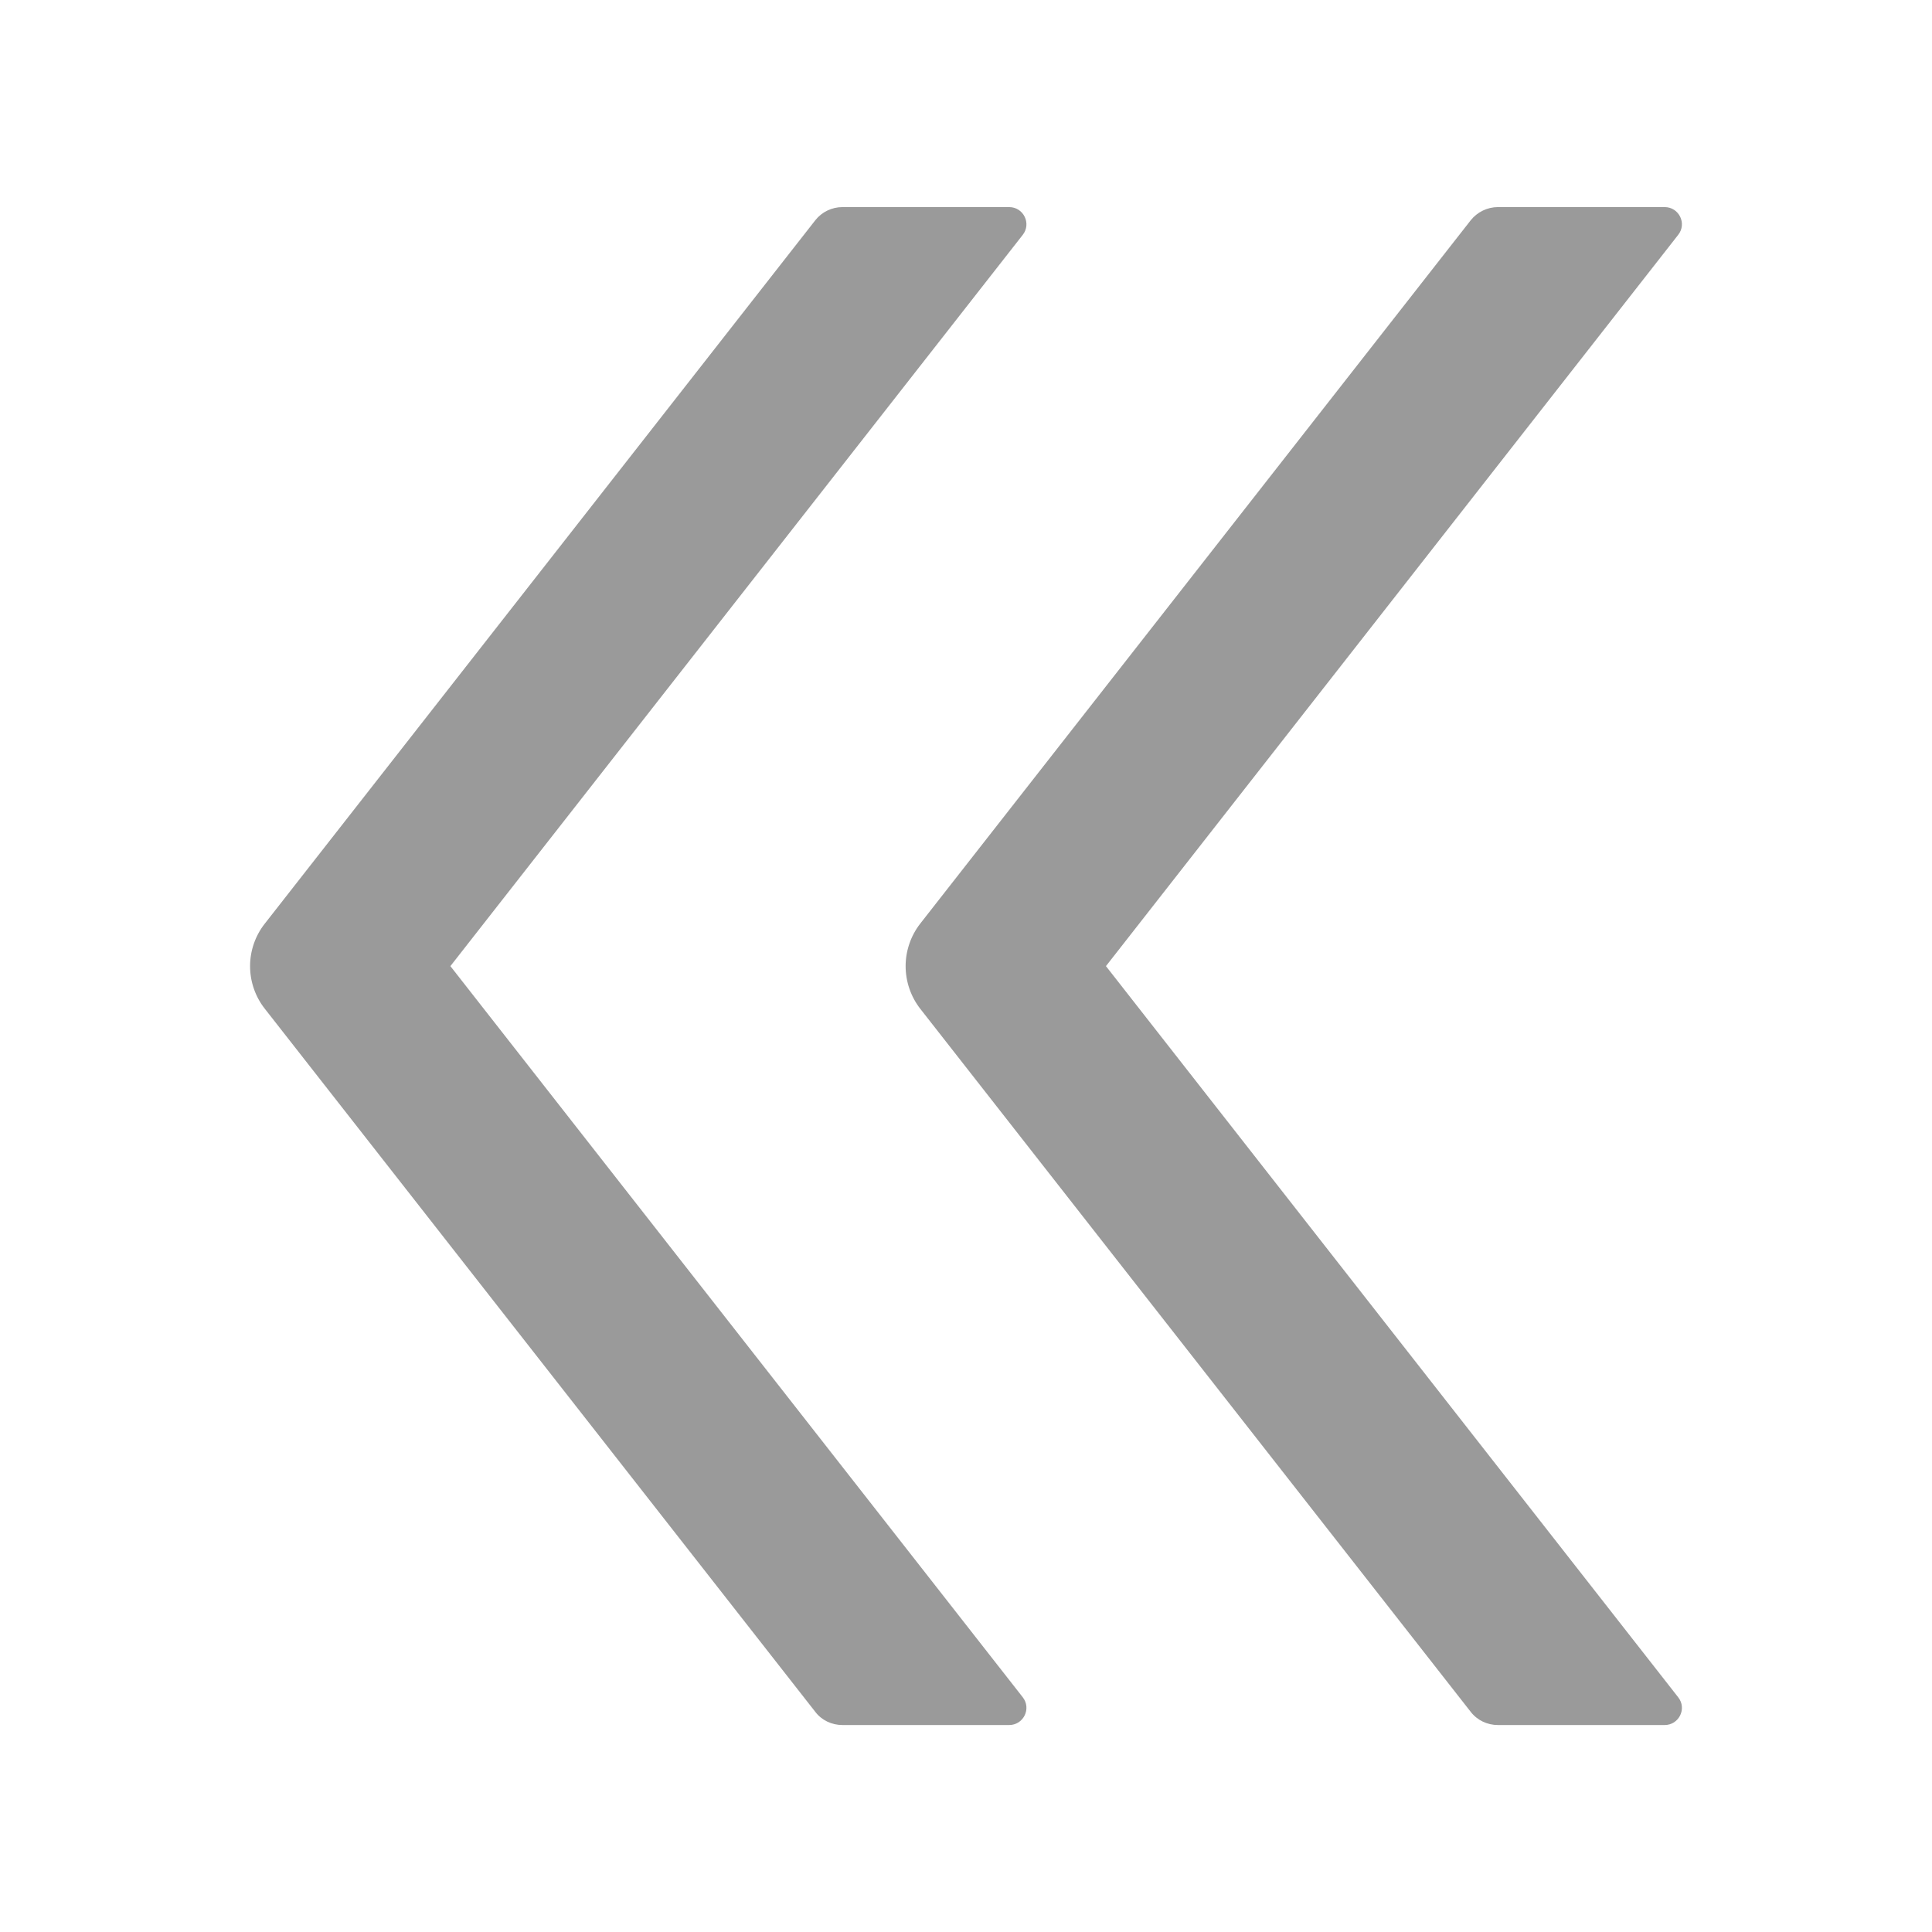
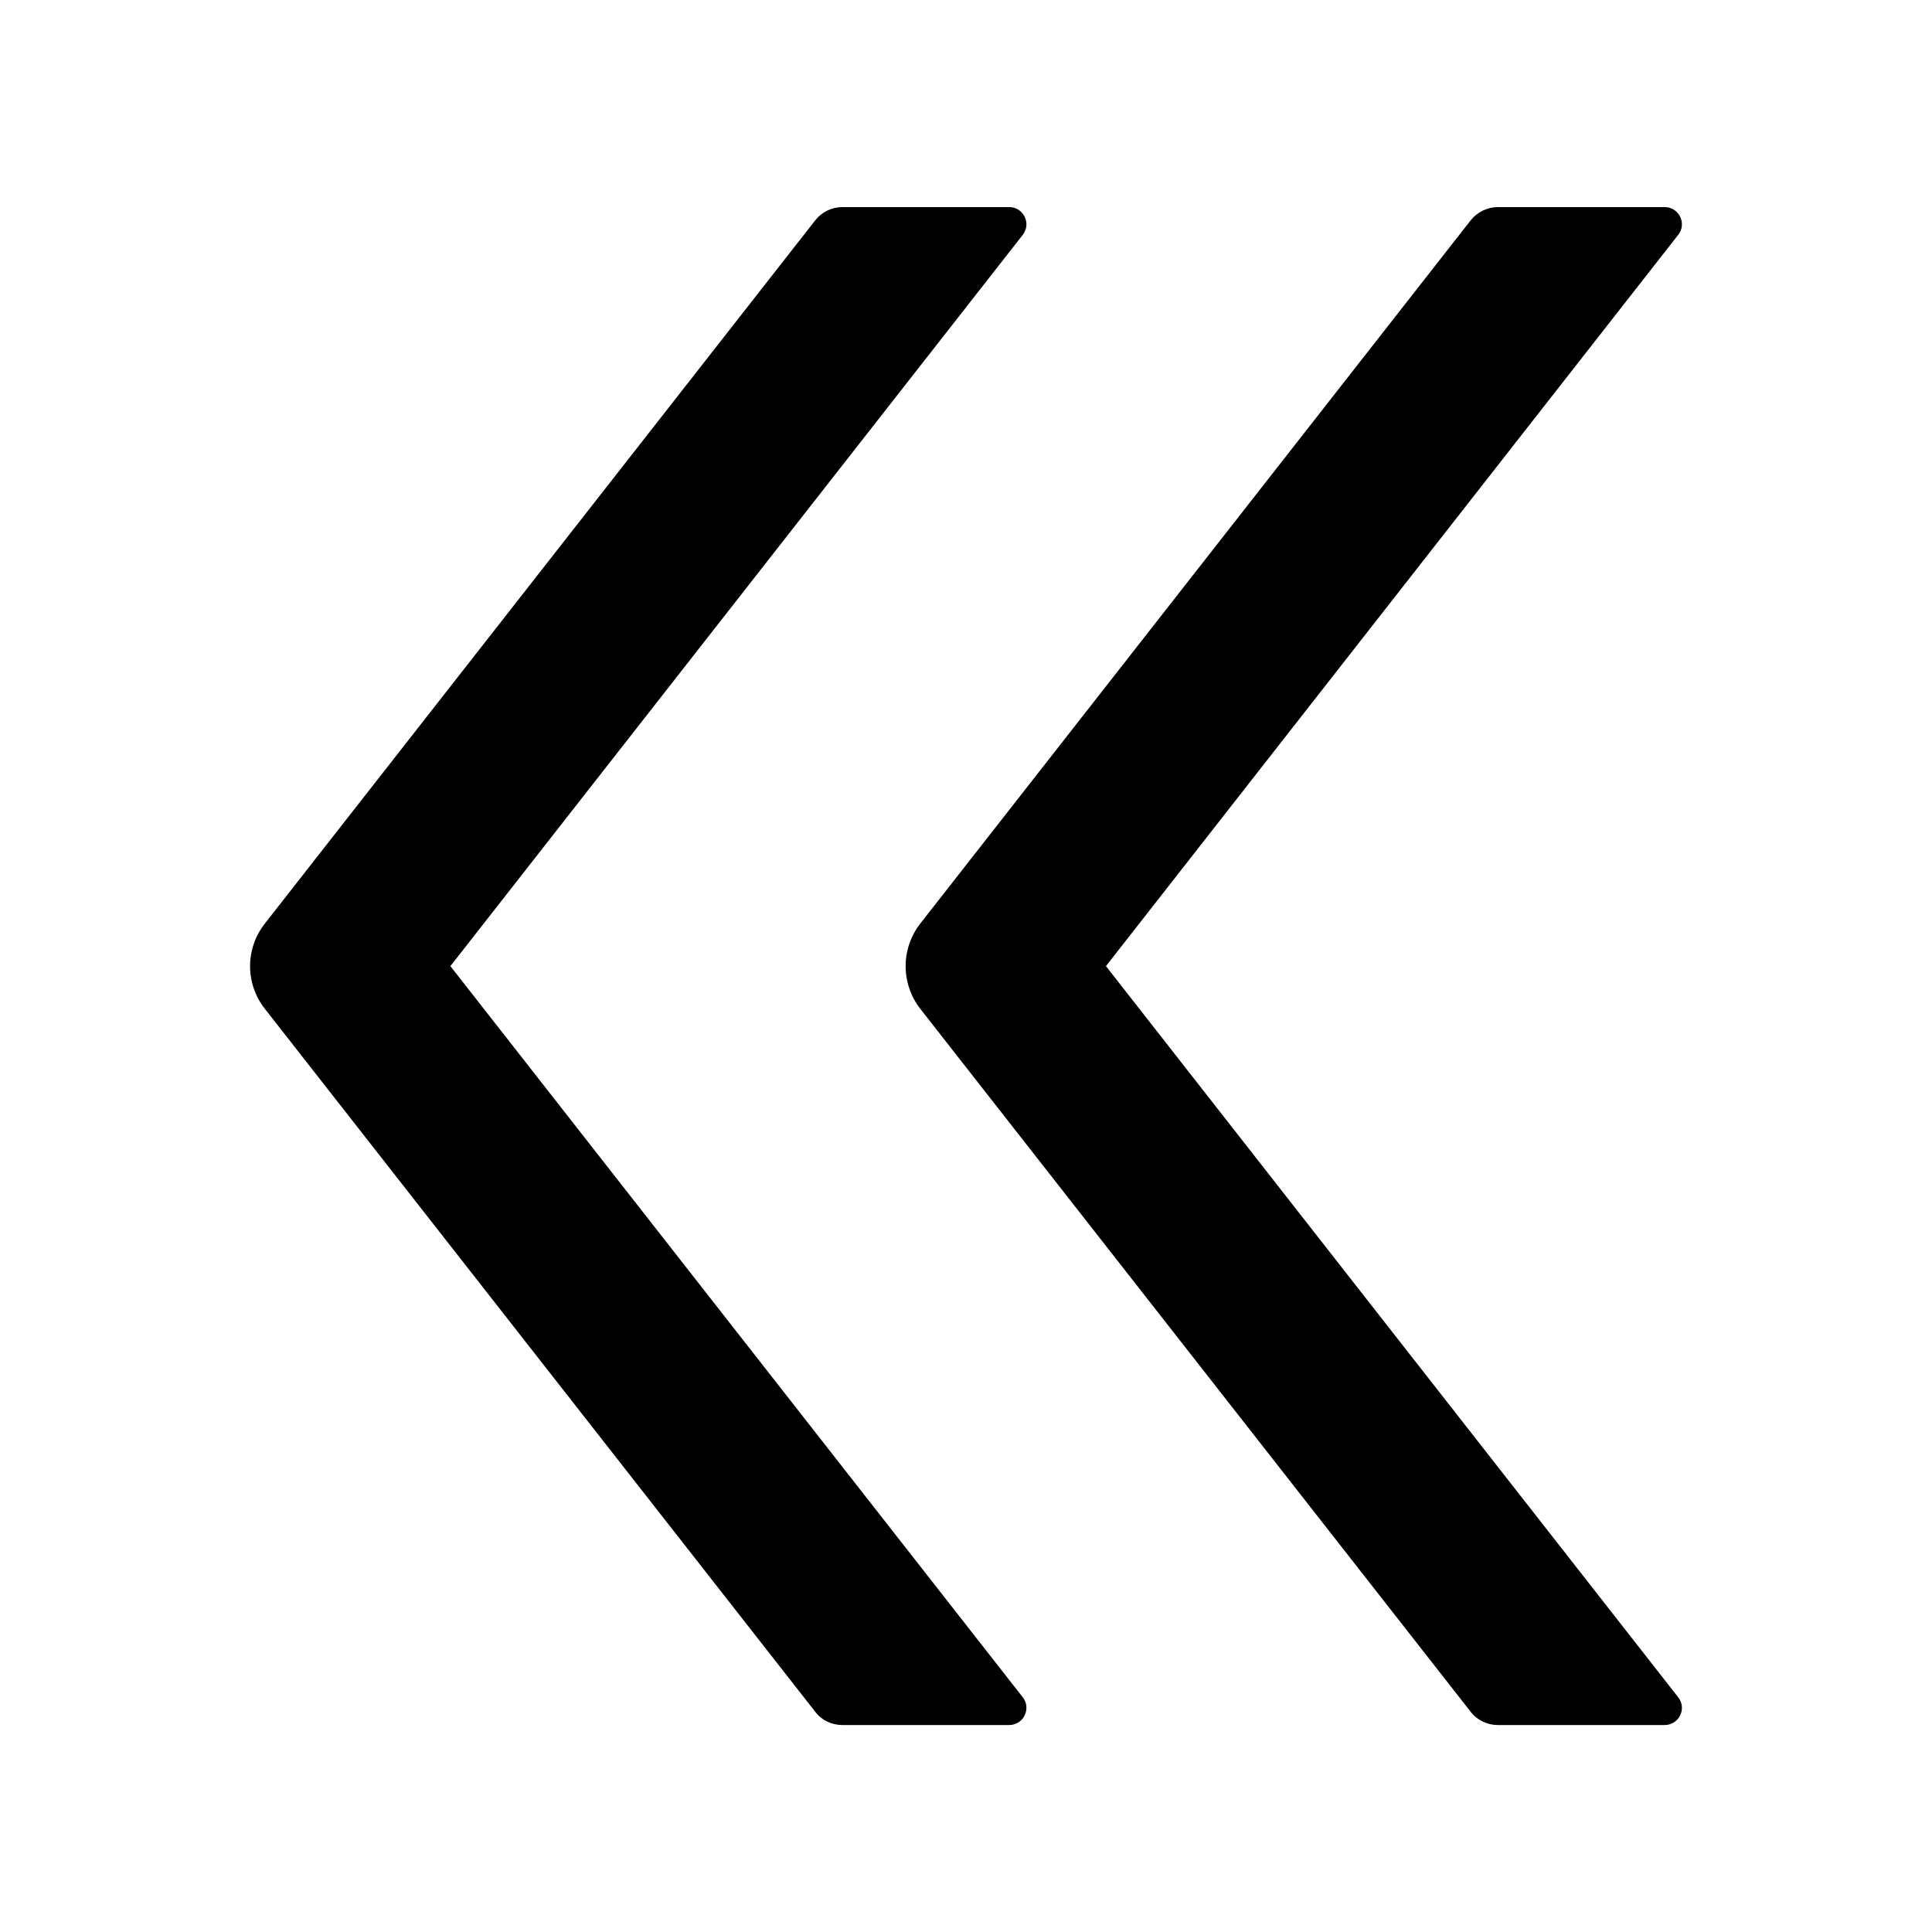
<svg xmlns="http://www.w3.org/2000/svg" width="16" height="16" viewBox="0 0 16 16" fill="none">
-   <path d="M3.73 8.001L8.47 1.945C8.543 1.852 8.477 1.715 8.357 1.715H6.977C6.889 1.715 6.805 1.756 6.752 1.824L2.193 7.649C2.114 7.749 2.071 7.874 2.071 8.001C2.071 8.129 2.114 8.254 2.193 8.354L6.752 14.177C6.805 14.247 6.889 14.286 6.977 14.286H8.357C8.477 14.286 8.543 14.149 8.47 14.056L3.73 8.001ZM9.159 8.001L13.898 1.945C13.972 1.852 13.905 1.715 13.786 1.715H12.405C12.318 1.715 12.234 1.756 12.18 1.824L7.621 7.649C7.543 7.749 7.5 7.874 7.5 8.001C7.5 8.129 7.543 8.254 7.621 8.354L12.18 14.177C12.234 14.247 12.318 14.286 12.405 14.286H13.786C13.905 14.286 13.972 14.149 13.898 14.056L9.159 8.001Z" fill="#9A9A9A" />
+   <path d="M3.73 8.001L8.47 1.945C8.543 1.852 8.477 1.715 8.357 1.715H6.977C6.889 1.715 6.805 1.756 6.752 1.824L2.193 7.649C2.114 7.749 2.071 7.874 2.071 8.001C2.071 8.129 2.114 8.254 2.193 8.354L6.752 14.177C6.805 14.247 6.889 14.286 6.977 14.286H8.357C8.477 14.286 8.543 14.149 8.47 14.056L3.73 8.001ZM9.159 8.001L13.898 1.945C13.972 1.852 13.905 1.715 13.786 1.715H12.405C12.318 1.715 12.234 1.756 12.18 1.824L7.621 7.649C7.543 7.749 7.5 7.874 7.5 8.001C7.5 8.129 7.543 8.254 7.621 8.354L12.18 14.177C12.234 14.247 12.318 14.286 12.405 14.286H13.786C13.905 14.286 13.972 14.149 13.898 14.056L9.159 8.001Z" fill="currentColor" />
</svg>
